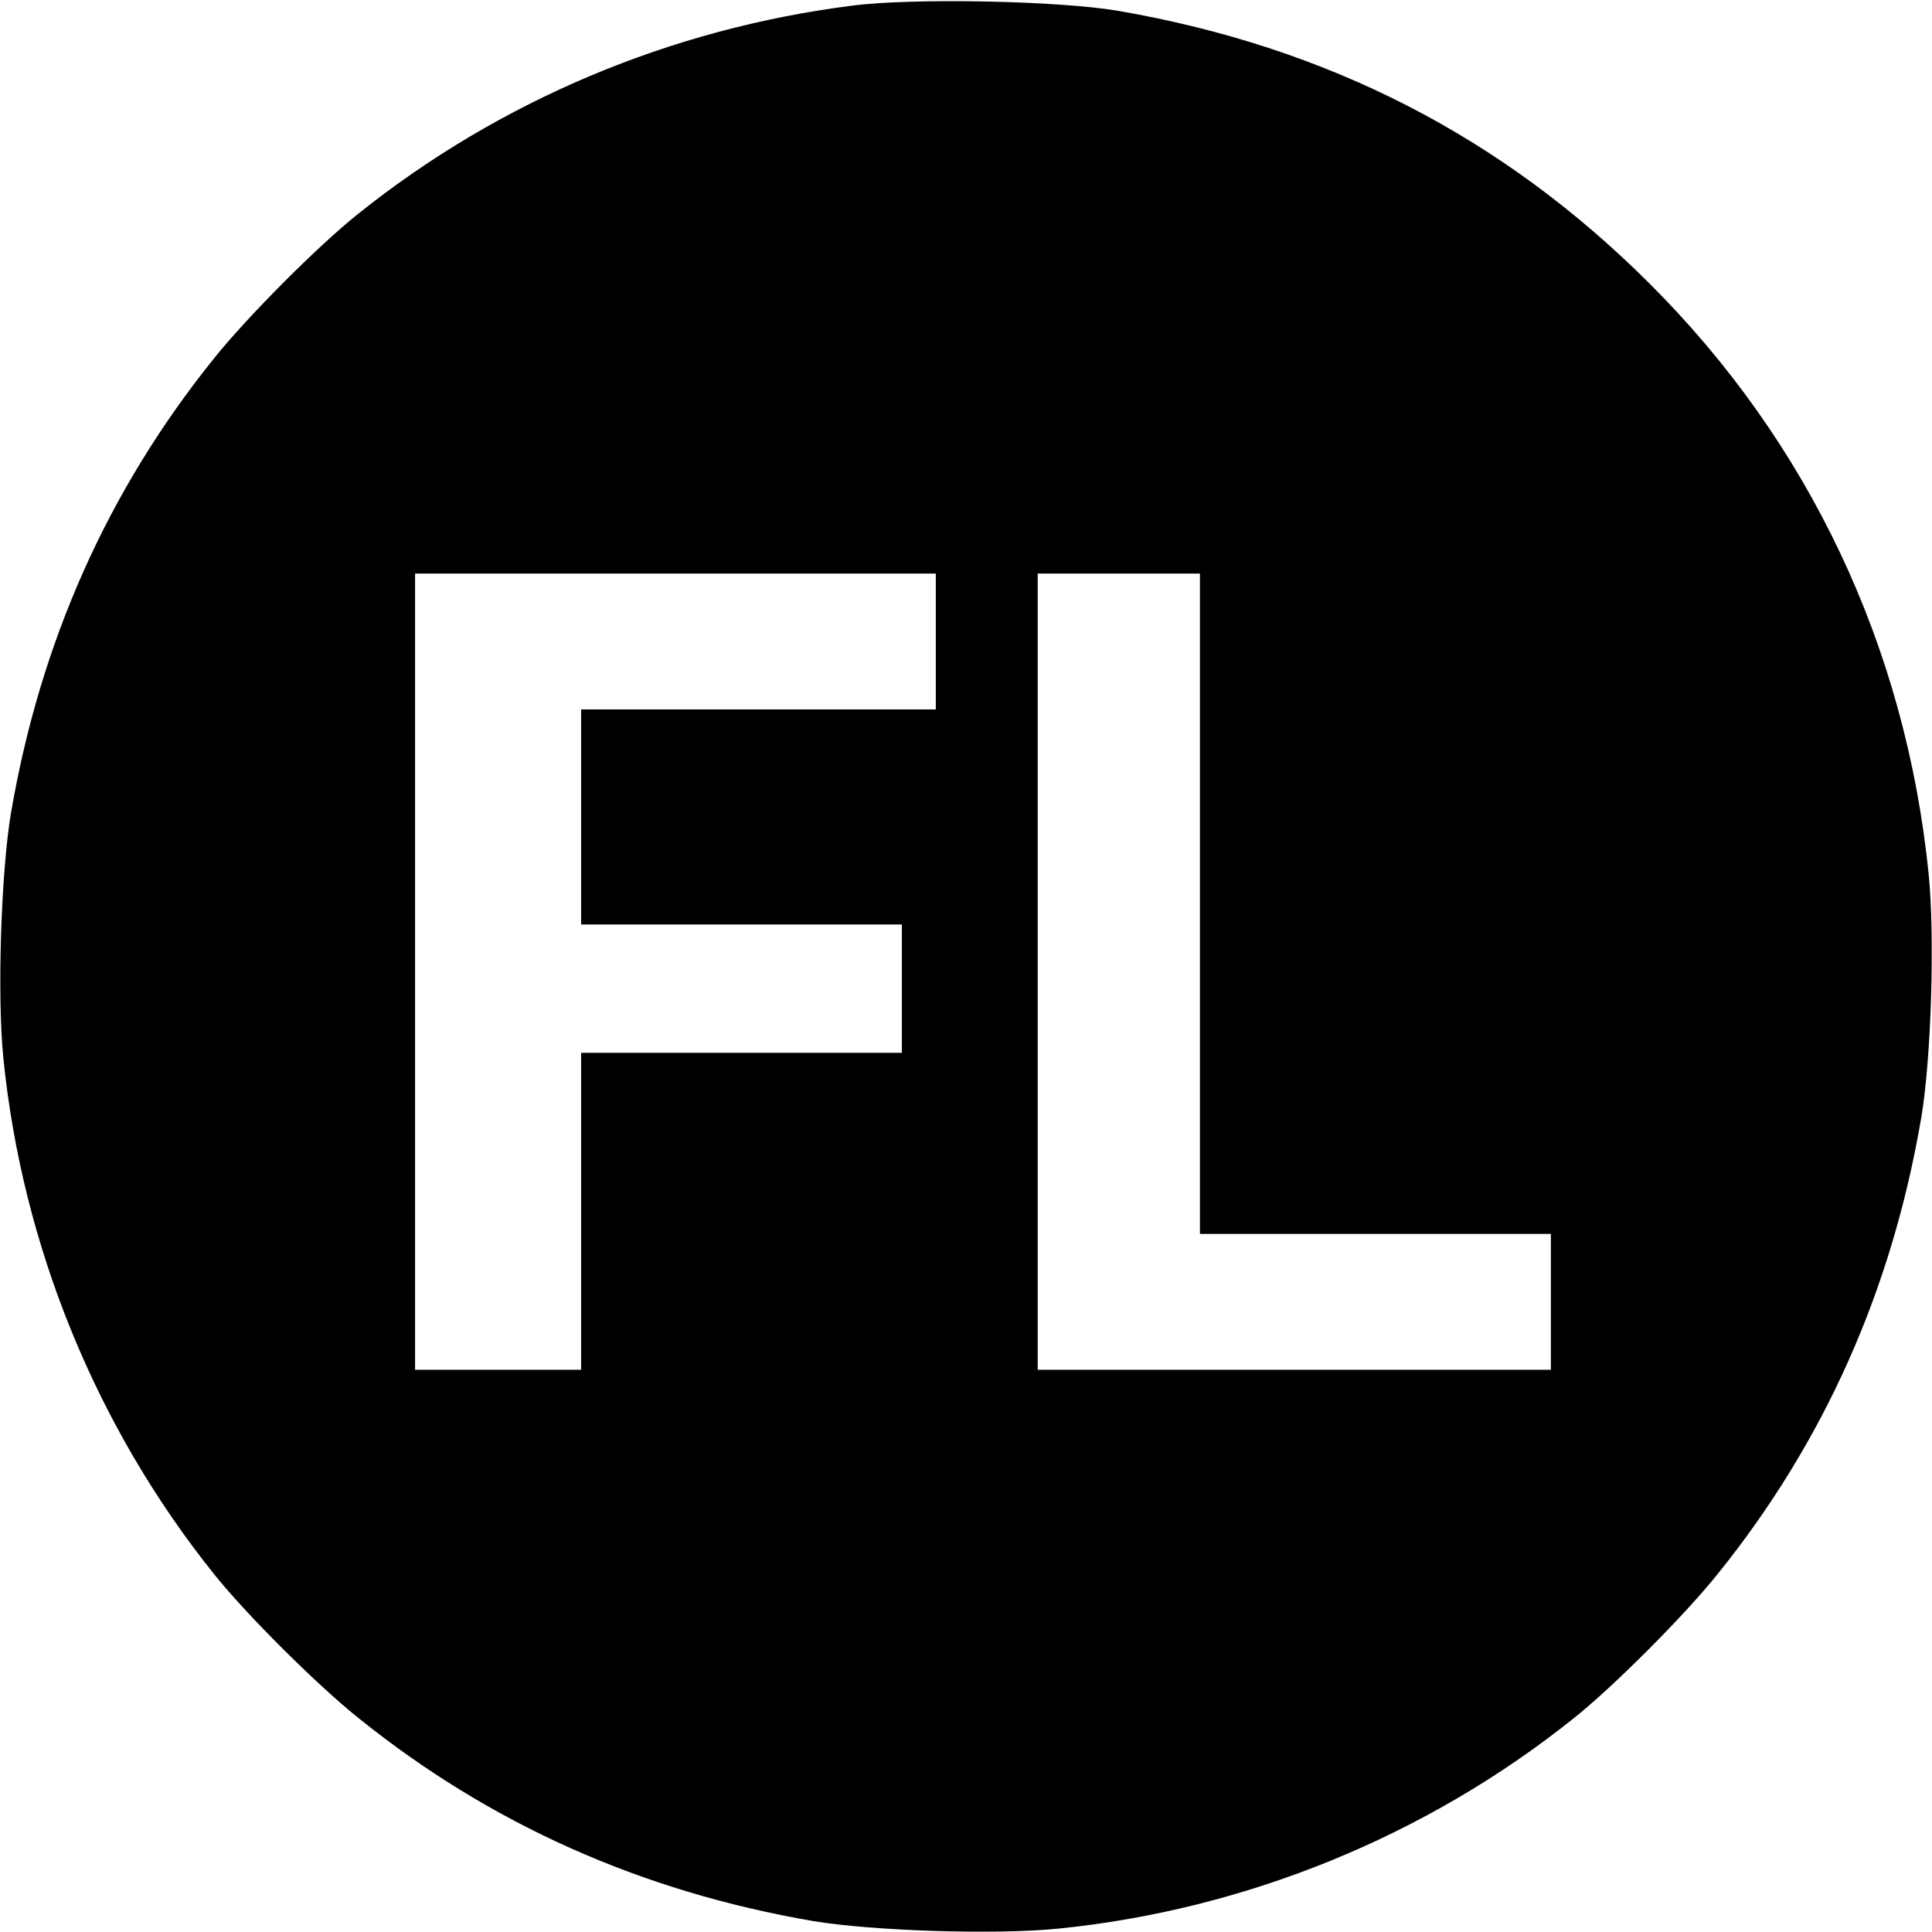
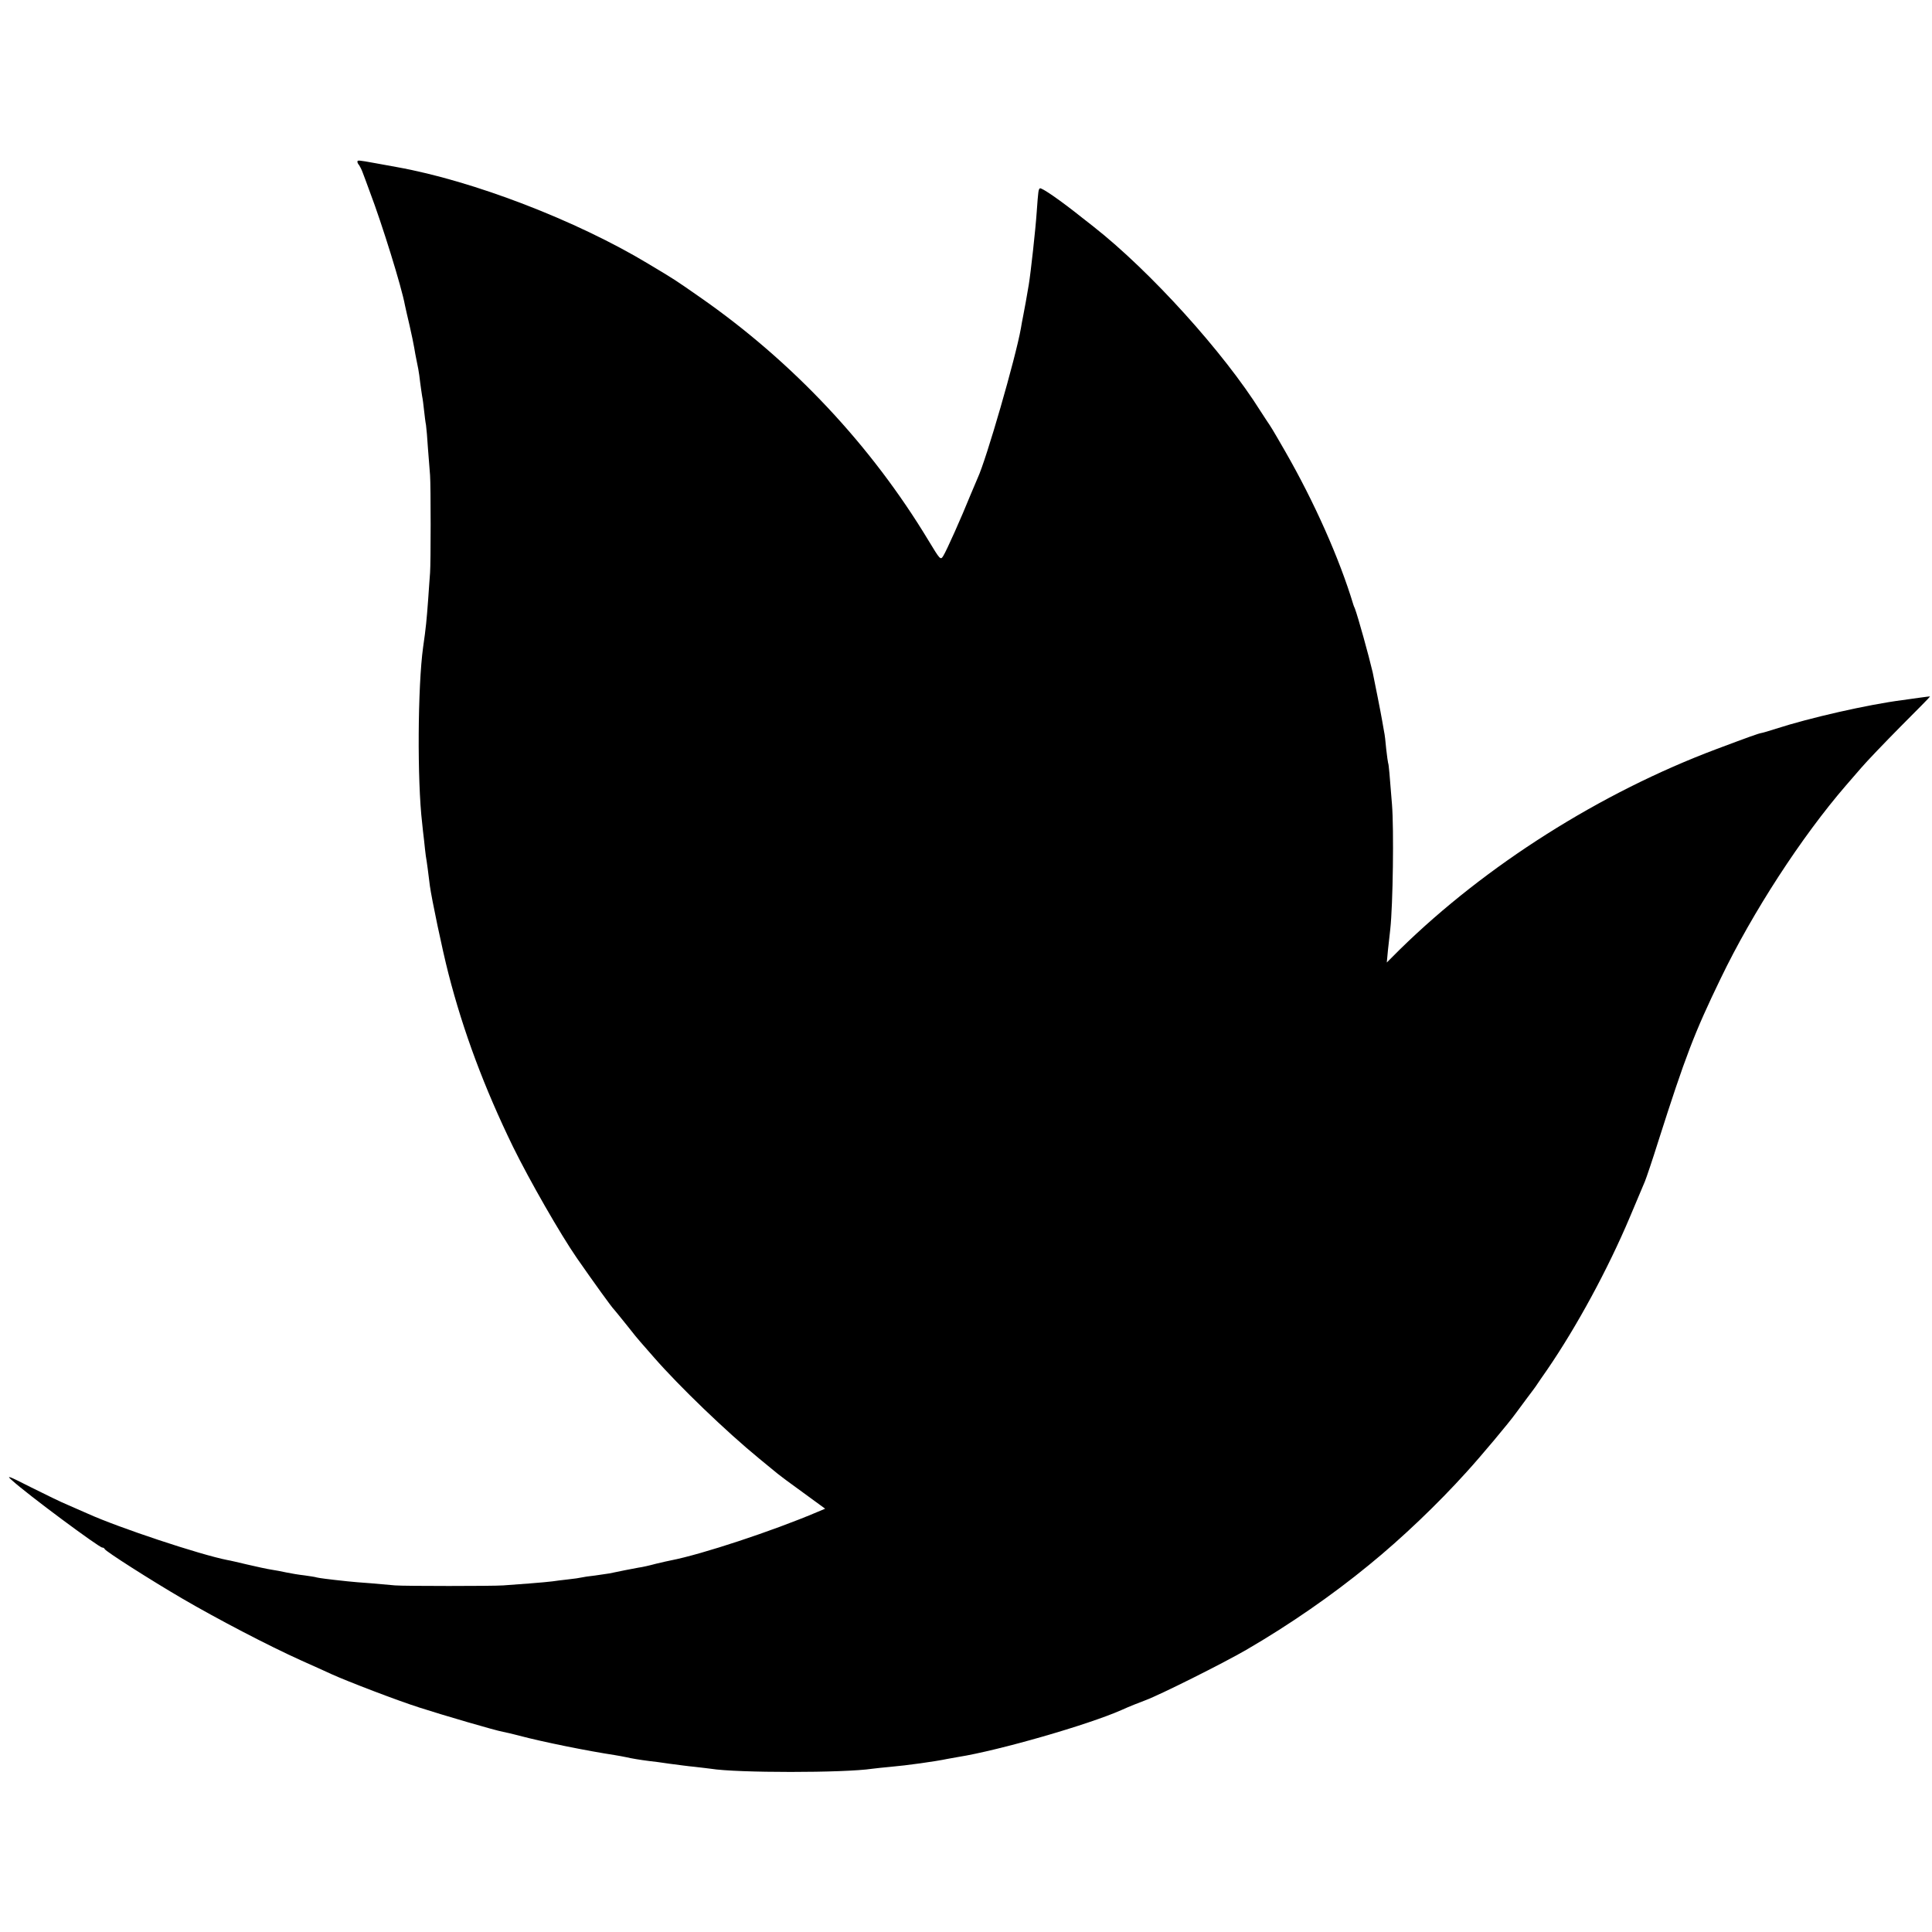
- <svg xmlns="http://www.w3.org/2000/svg" version="1.0" width="512pt" height="512pt" viewBox="0 0 512 512" preserveAspectRatio="xMidYMid meet">
-   <g transform="translate(0,512) scale(0.1,-0.1)" fill="#000000" stroke="none">
-     <path d="M2258 5105 c-481 -61 -934 -252 -1308 -551 -108 -86 -295 -274 -383 -384 -281 -349 -460 -750 -538 -1205 -26 -155 -37 -483 -20 -650 50 -496 245 -975 557 -1365 86 -108 274 -295 384 -383 349 -281 750 -460 1205 -538 155 -26 483 -37 650 -20 496 50 975 245 1365 557 108 86 295 274 383 384 281 349 460 750 538 1205 27 156 37 483 20 650 -61 601 -317 1143 -741 1565 -389 388 -851 625 -1405 721 -156 27 -546 35 -707 14z m222 -1685 l0 -180 -470 0 -470 0 0 -285 0 -285 425 0 425 0 0 -170 0 -170 -425 0 -425 0 0 -420 0 -420 -220 0 -220 0 0 1055 0 1055 690 0 690 0 0 -180z m700 -695 l0 -875 465 0 465 0 0 -180 0 -180 -680 0 -680 0 0 1055 0 1055 215 0 215 0 0 -875z" />
+ <svg xmlns="http://www.w3.org/2000/svg" version="1.0" width="1000pt" height="1000pt" viewBox="0 0 1000 1000" preserveAspectRatio="xMidYMid meet">
+   <g transform="translate(0,1000) scale(0.1,-0.1)" fill="#000000" stroke="none">
+     <path d="M1850 9162 c0 -4 4 -12 9 -17 4 -6 13 -23 19 -40 6 -16 23 -61 37 -100 62 -163 164 -491 181 -585 3 -13 13 -60 24 -105 10 -44 21 -96 24 -115 3 -19 8 -46 11 -60 3 -14 7 -36 10 -50 3 -14 7 -46 10 -71 3 -25 8 -56 10 -70 3 -13 7 -46 10 -74 3 -27 7 -61 10 -75 2 -14 7 -68 10 -120 4 -52 9 -115 11 -140 4 -57 4 -452 0 -505 -2 -22 -6 -85 -10 -140 -8 -106 -11 -141 -26 -245 -28 -202 -31 -691 -5 -910 2 -19 6 -60 10 -90 3 -30 7 -66 9 -80 5 -28 14 -96 21 -155 9 -66 64 -330 96 -454 77 -301 187 -594 334 -896 87 -177 246 -454 331 -577 87 -125 181 -256 194 -268 3 -3 32 -39 65 -80 32 -41 64 -80 70 -86 5 -6 37 -42 70 -80 131 -150 373 -383 545 -524 63 -52 73 -60 95 -78 8 -7 67 -51 131 -97 l115 -84 -38 -16 c-235 -100 -600 -220 -758 -251 -11 -2 -47 -10 -80 -18 -33 -9 -73 -18 -90 -20 -29 -5 -109 -21 -151 -30 -12 -2 -45 -7 -75 -11 -30 -3 -61 -8 -69 -10 -8 -2 -40 -7 -70 -10 -30 -3 -66 -8 -80 -10 -14 -2 -68 -7 -120 -11 -52 -4 -113 -8 -135 -10 -54 -4 -510 -4 -560 0 -22 2 -78 7 -125 11 -47 3 -101 8 -120 10 -105 11 -147 17 -160 20 -8 3 -38 7 -65 11 -28 3 -69 10 -93 15 -23 5 -59 12 -80 15 -20 3 -75 15 -122 26 -47 11 -93 22 -102 23 -143 28 -564 168 -723 240 -27 12 -75 33 -105 46 -30 12 -116 54 -190 91 -118 60 -130 64 -98 36 80 -73 451 -348 467 -348 5 0 11 -3 13 -8 5 -12 237 -160 403 -257 180 -105 444 -243 615 -320 69 -31 139 -62 155 -70 86 -39 345 -138 455 -173 124 -40 394 -119 434 -126 12 -2 50 -11 84 -20 125 -33 354 -79 492 -100 19 -3 46 -8 60 -11 30 -7 73 -14 120 -20 19 -2 67 -8 105 -14 39 -5 97 -13 130 -16 33 -4 71 -8 84 -10 135 -22 689 -22 836 0 17 2 59 7 95 10 82 7 233 28 294 41 11 2 37 7 56 10 208 33 671 166 845 243 37 17 90 38 125 51 75 28 401 191 520 260 224 130 446 284 635 439 172 140 357 317 505 481 75 82 223 259 255 304 11 15 38 51 60 81 22 29 46 61 52 71 7 11 30 44 51 74 154 225 314 520 428 790 36 85 71 169 78 185 7 17 39 111 70 210 139 436 186 559 322 840 165 343 419 734 649 1000 15 17 49 57 78 90 28 33 120 129 204 214 84 84 153 154 153 156 0 1 -24 -2 -52 -6 -29 -4 -71 -10 -93 -13 -177 -23 -477 -91 -653 -148 -34 -11 -68 -21 -75 -22 -14 -2 -67 -21 -232 -83 -602 -226 -1195 -602 -1638 -1036 l-69 -69 6 64 c4 34 9 83 12 108 14 128 19 519 9 645 -12 154 -17 211 -20 215 -1 3 -6 36 -10 73 -3 37 -8 78 -11 90 -2 12 -7 38 -10 57 -5 31 -41 212 -49 250 -21 90 -76 287 -92 330 -4 8 -7 17 -8 20 -72 239 -203 533 -353 794 -69 120 -72 124 -97 161 -11 17 -24 37 -30 46 -191 305 -571 725 -865 956 -8 6 -35 28 -60 47 -110 88 -211 158 -218 151 -7 -7 -8 -10 -16 -122 -6 -90 -31 -315 -41 -376 -8 -48 -24 -139 -30 -167 -3 -14 -8 -41 -11 -60 -27 -152 -179 -679 -224 -775 -5 -11 -21 -49 -36 -85 -49 -121 -124 -289 -142 -318 -14 -22 -16 -19 -76 80 -298 494 -704 926 -1182 1259 -138 96 -124 87 -269 174 -372 224 -905 429 -1300 500 -16 3 -66 12 -110 20 -94 17 -95 17 -95 7z" />
  </g>
</svg>
